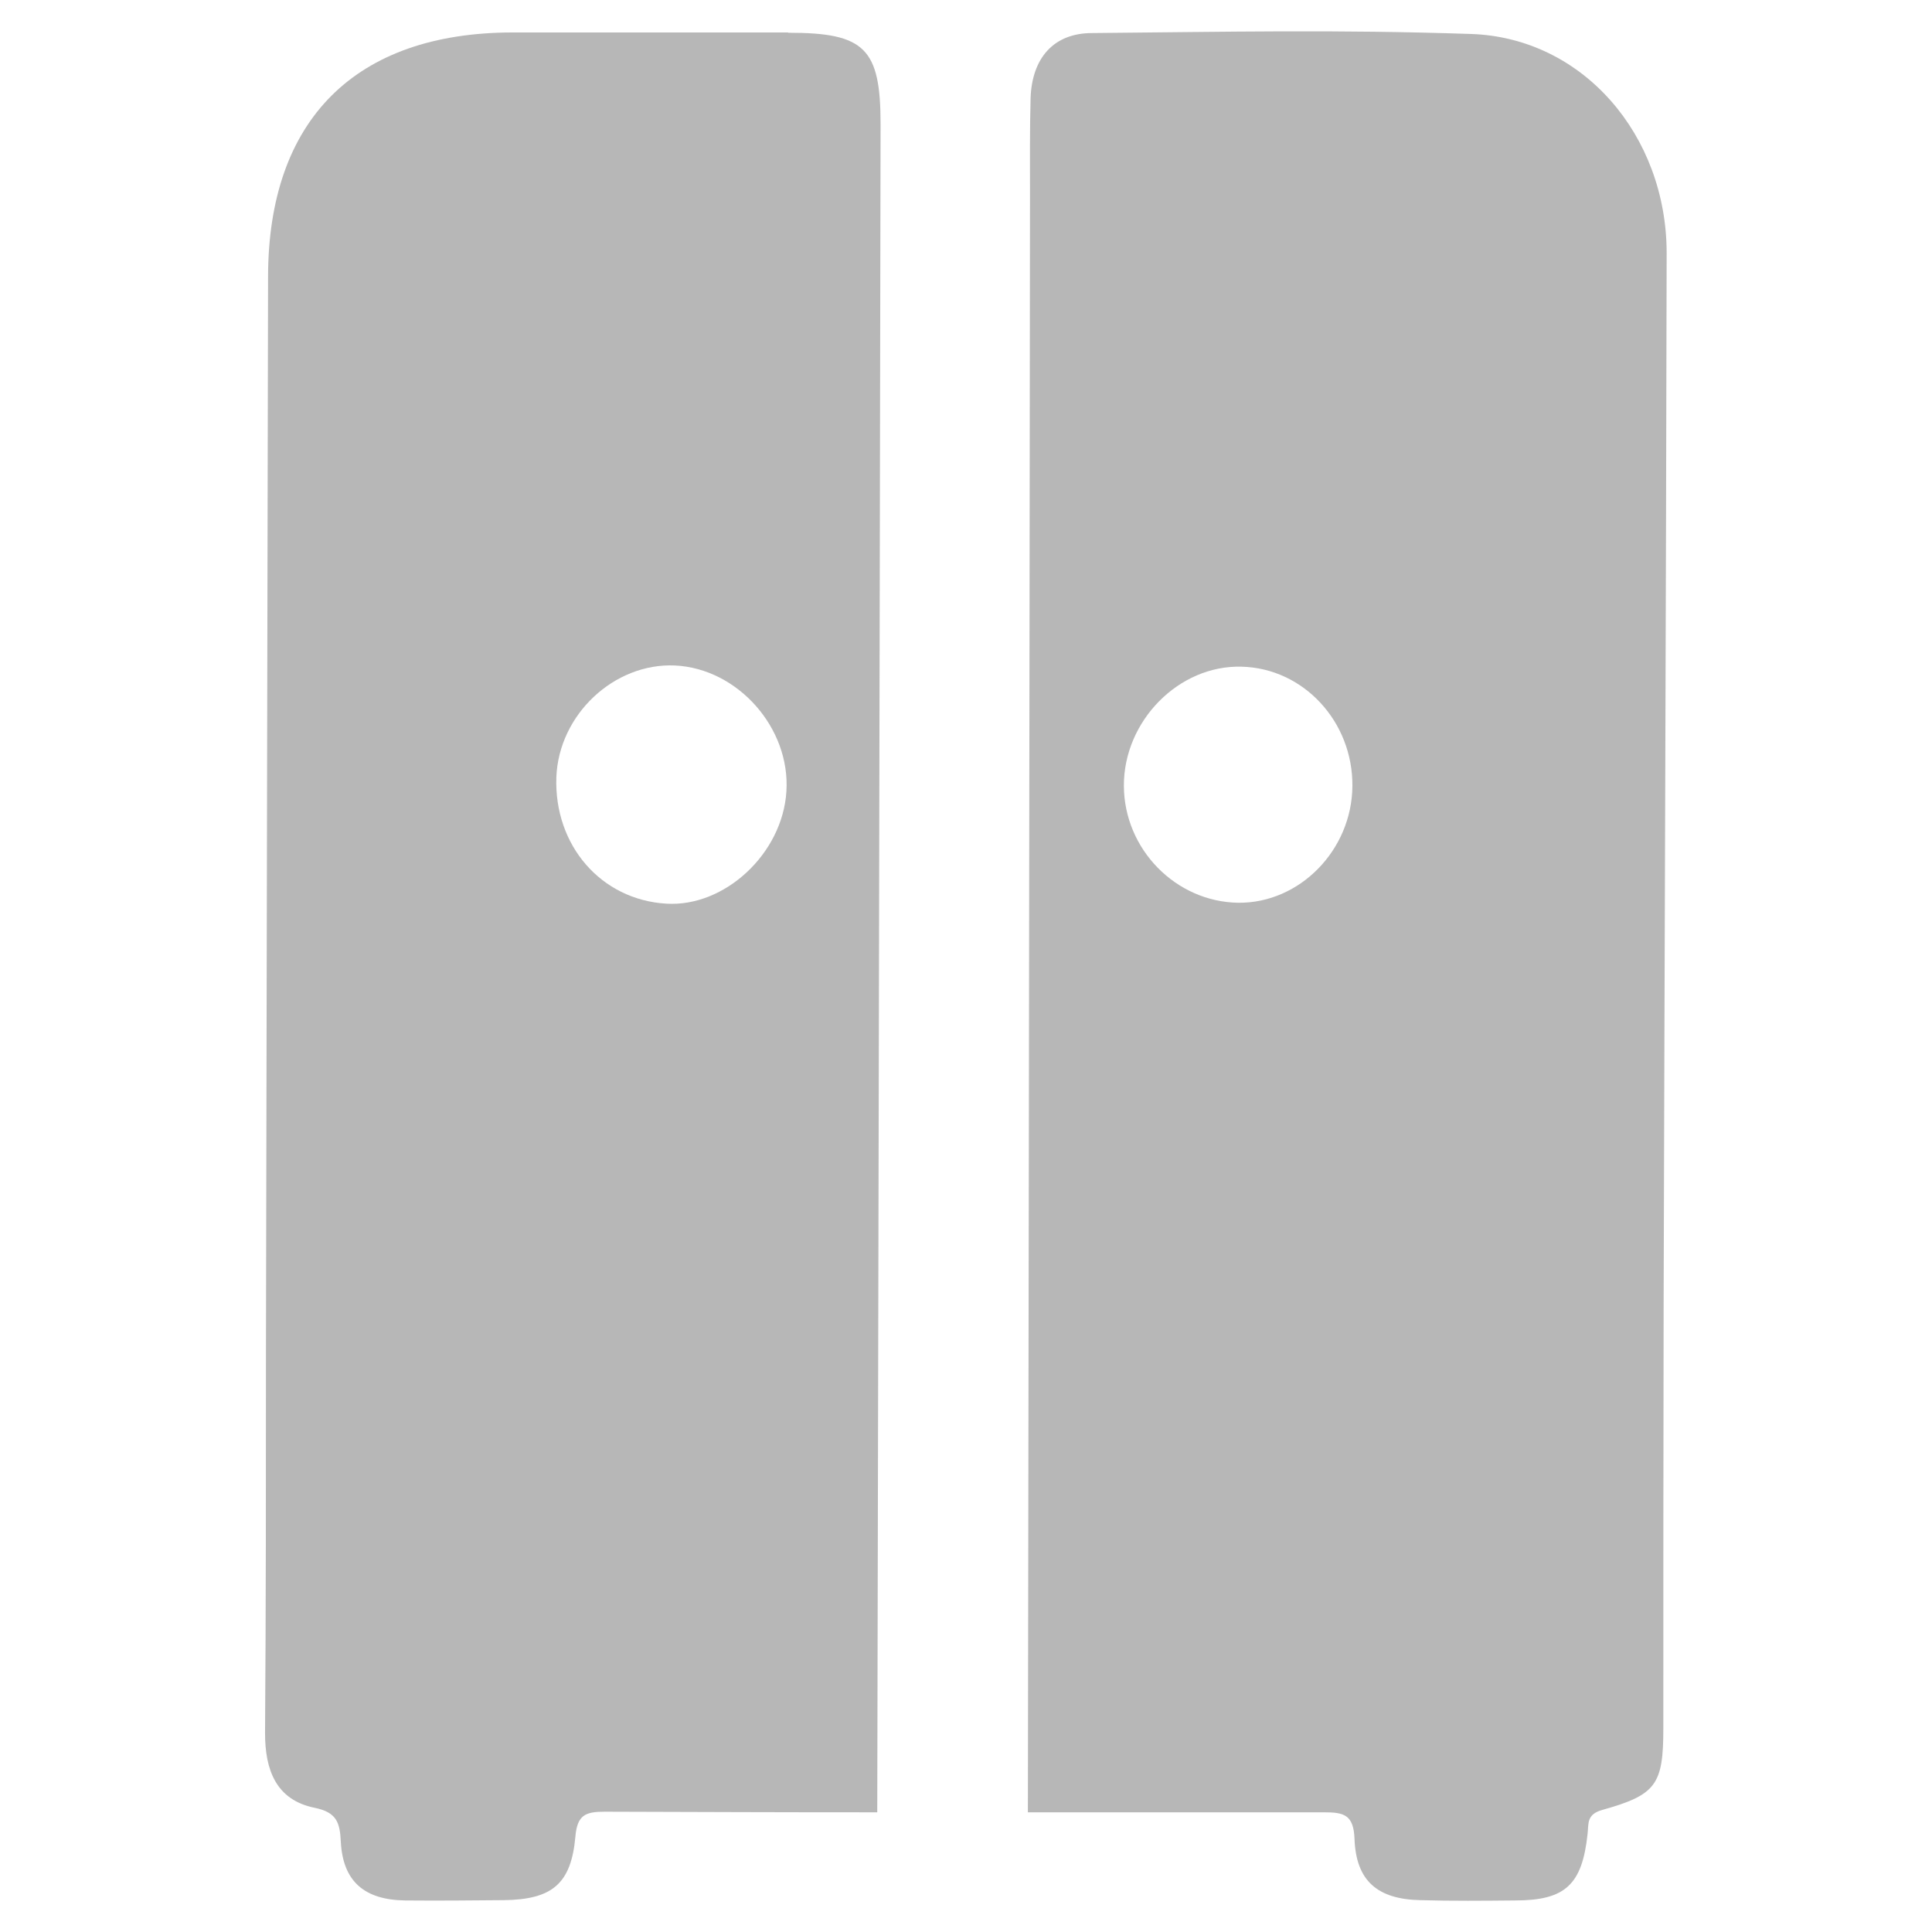
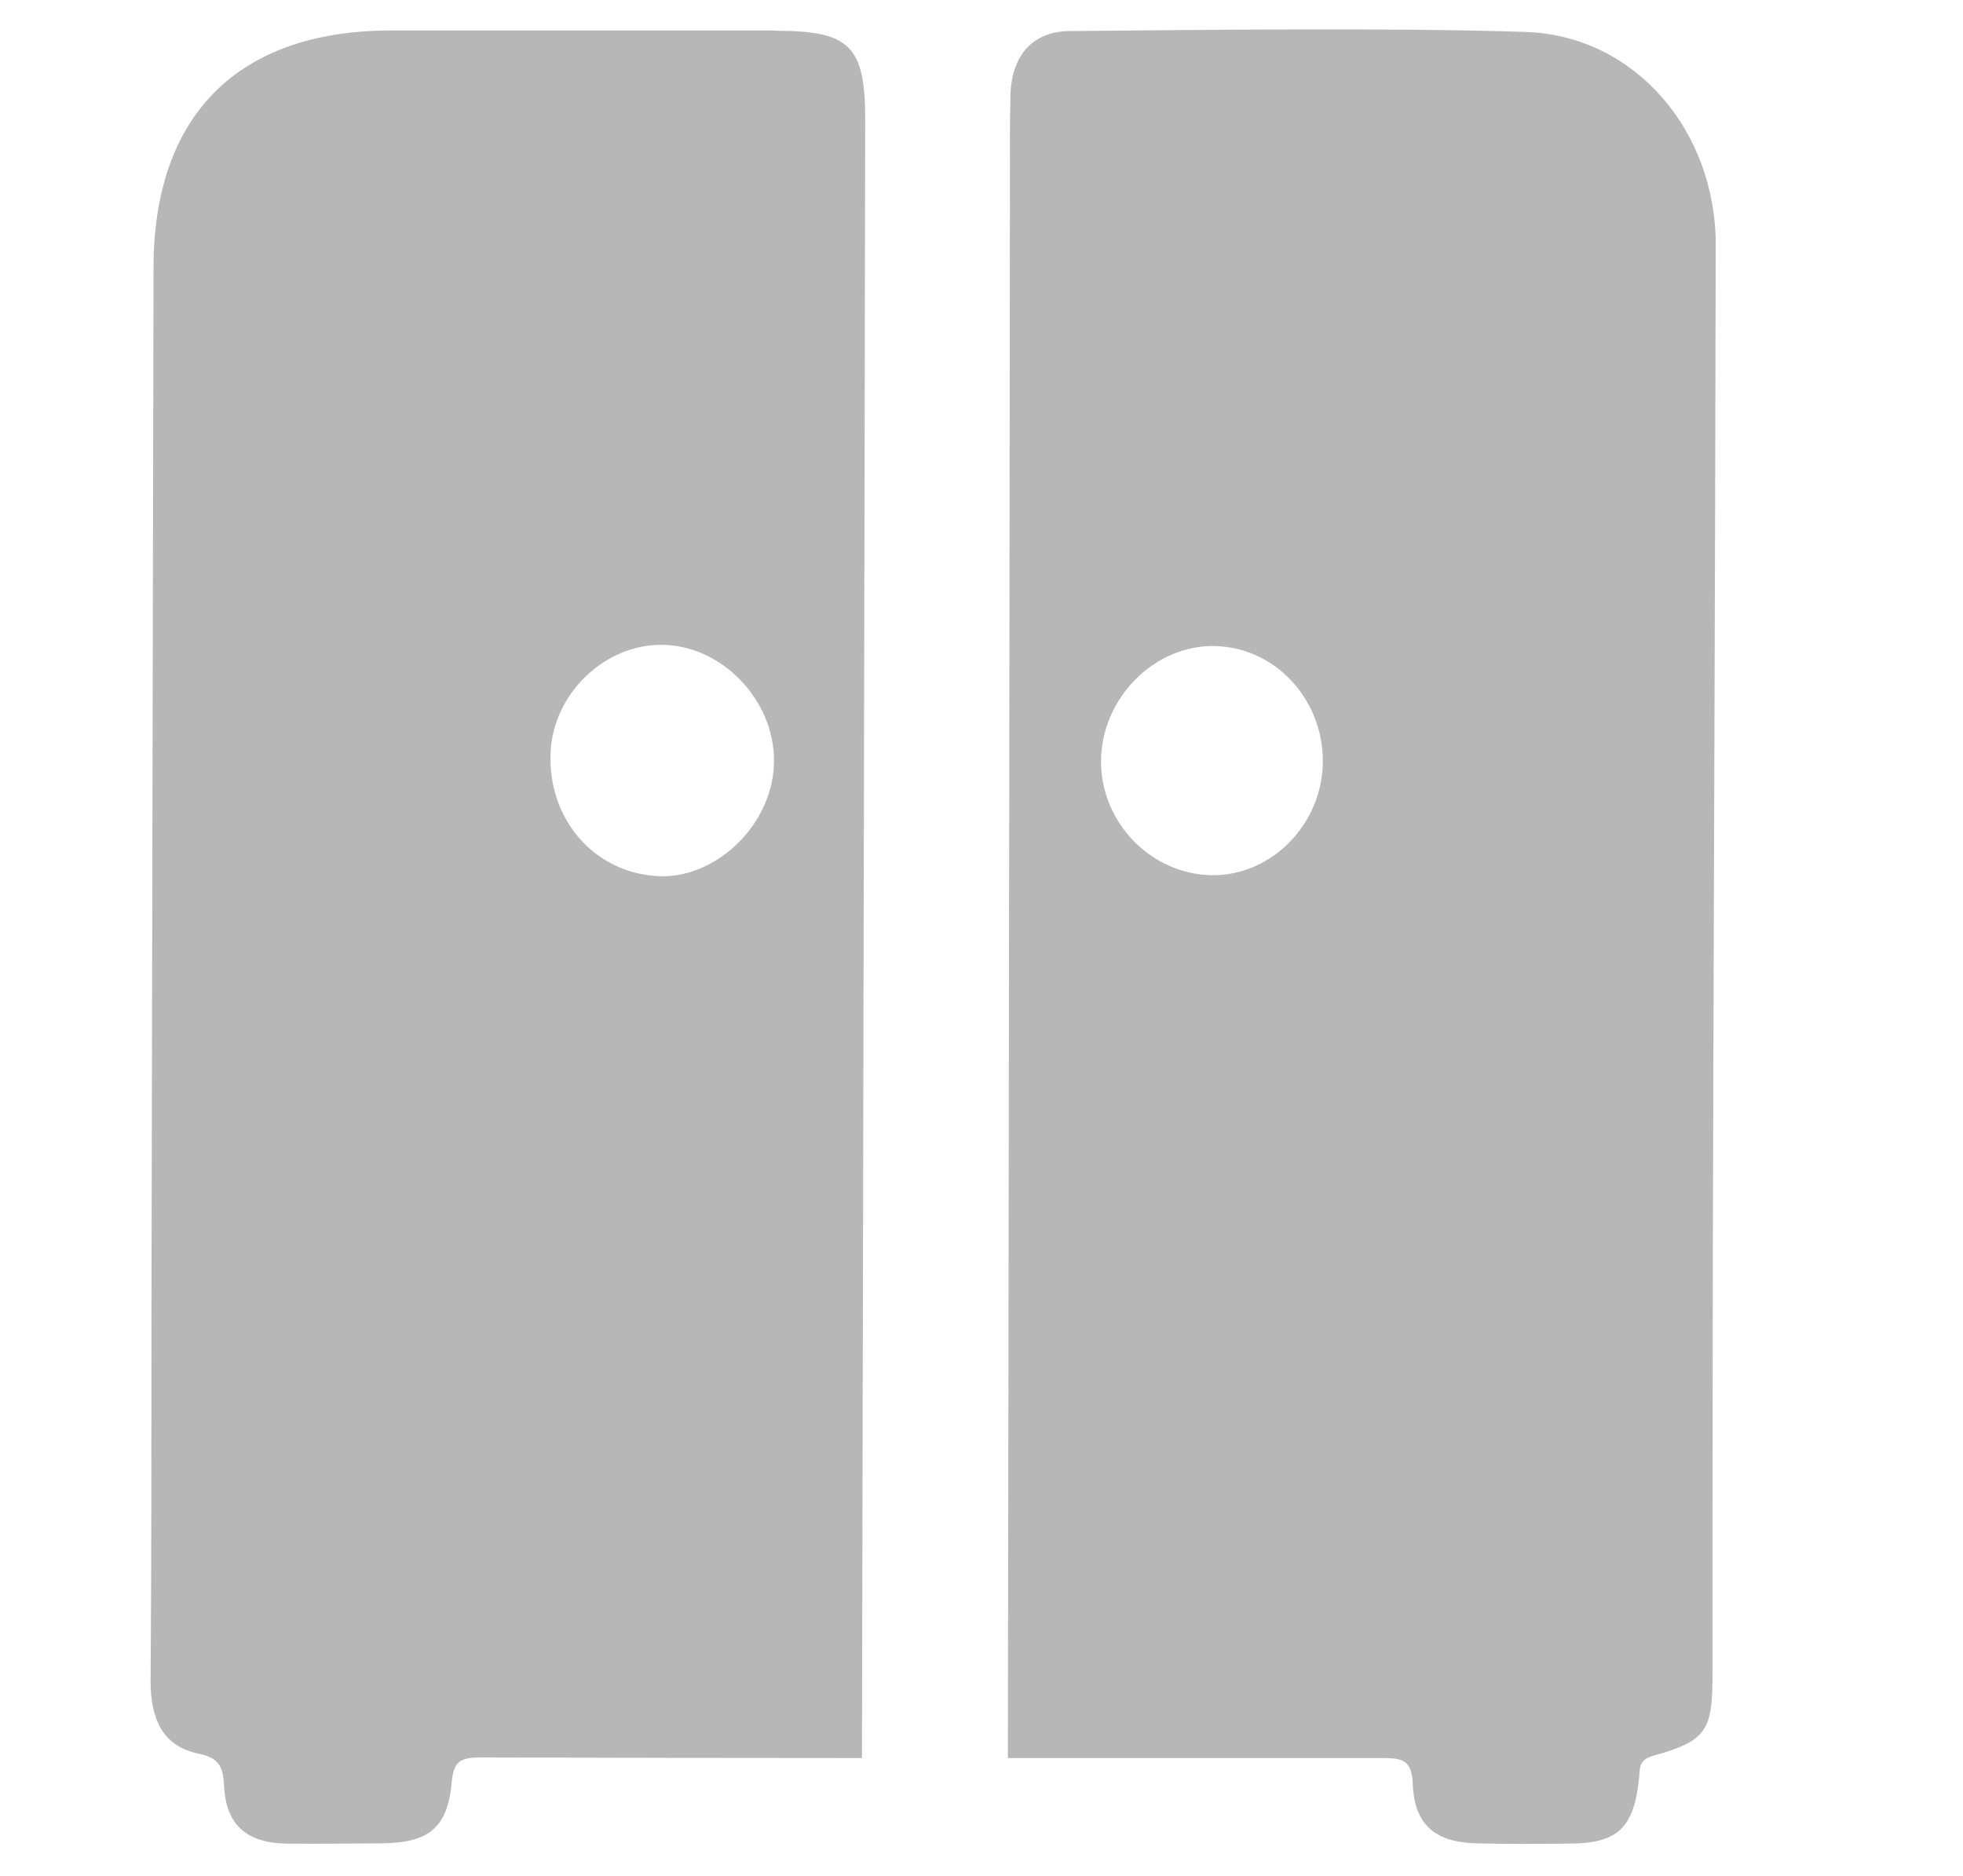
- <svg xmlns="http://www.w3.org/2000/svg" id="TabIcon_Wardrobe_" data-name="TabIcon_Wardrobe " viewBox="0 0 64 64" data-normalized-viewbox="64">
+ <svg xmlns="http://www.w3.org/2000/svg" viewBox="0 0 67 64">
  <defs>
    <style>
      .cls-1 {
        fill: #b7b7b7;
+       }
+ 
+       .cls-1, .cls-2 {
        stroke-width: 0px;
+       }
+ 
+       .cls-2 {
+         fill: #22282d;
+         opacity: 0;
      }
    </style>
  </defs>
-   <g transform="translate(8.78 1.035)">
-     <path class="cls-1" d="m17.32.04c-3.71,0-5.42,0-9.13,0C2.99.05.11,2.93.1,8.12c-.02,11.89-.05,23.79-.07,35.68,0,4.19,0,8.39-.03,12.58,0,1.21.36,2.21,1.64,2.47.73.15.84.48.87,1.13.07,1.31.78,1.92,2.13,1.94,1.09.01,2.18,0,3.27-.01,1.6-.02,2.23-.54,2.37-2.1.06-.72.33-.83.97-.83,3.68.01,5.35.02,9.03.02,0,0,.09-42.46.11-55.92,0-2.51-.52-3.03-3.05-3.03Zm-4.03,28.86c-2.16-.13-3.72-1.93-3.64-4.19.08-2.07,1.91-3.79,3.93-3.7,2.08.1,3.83,2.07,3.69,4.18-.13,2.05-2.04,3.83-3.98,3.71Z" />
-     <path class="cls-1" d="m39.94.09c-4.51-.15-8.03-.07-12.54-.03-1.28,0-1.99.83-2.04,2.14-.03,1.09-.02,2.18-.02,3.27-.01,13.02-.07,53.53-.07,53.53,3.6,0,6.2,0,9.8,0,.66,0,.99.07,1.02.88.05,1.4.77,2,2.18,2.03,1.05.03,2.1.02,3.14.01,1.66,0,2.22-.52,2.4-2.2.04-.35-.04-.65.49-.8,1.79-.5,2.02-.84,2.02-2.71,0-4.68,0-9.35.01-14.03.03-11.61.08-23.22.1-34.83,0-3.9-2.77-7.14-6.49-7.26Zm-7.7,28.78c-2.07-.03-3.78-1.77-3.79-3.87-.01-2.15,1.82-4.01,3.9-3.95,2.05.05,3.69,1.82,3.67,3.96-.02,2.12-1.75,3.88-3.78,3.86Z" />
+   <g id="TabIcon_Wardrobe_" data-name="TabIcon_Wardrobe ">
+     <path class="cls-1" d="m26.46,1.04c-3.71,0-9.42,0-13.13,0-5.21.01-8.08,2.89-8.09,8.08-.02,11.89-.05,23.79-.07,35.68,0,4.19,0,8.39-.03,12.58,0,1.21.36,2.21,1.64,2.47.73.15.84.48.87,1.13.07,1.31.78,1.92,2.13,1.94,1.09.01,2.18,0,3.27-.01,1.6-.02,2.23-.54,2.37-2.1.06-.72.33-.83.97-.83,3.68.01,9.35.02,13.03.02,0,0,.09-42.46.11-55.92,0-2.51-.52-3.03-3.05-3.03Zm-4.03,28.86c-2.16-.13-3.72-1.93-3.64-4.19.08-2.07,1.91-3.79,3.93-3.7,2.08.1,3.83,2.07,3.69,4.18-.13,2.05-2.04,3.83-3.98,3.71Z" />
+     <path class="cls-1" d="m52.07,1.09c-4.51-.15-11.03-.07-15.54-.03-1.28,0-1.99.83-2.04,2.14-.03,1.09-.02,2.18-.02,3.27-.01,13.02-.07,53.53-.07,53.53,3.6,0,9.2,0,12.8,0,.66,0,.99.07,1.02.88.05,1.4.77,2,2.18,2.03,1.05.03,2.1.02,3.14.01,1.66,0,2.22-.52,2.4-2.2.04-.35-.04-.65.49-.8,1.79-.5,2.02-.84,2.02-2.71,0-4.68,0-9.35.01-14.03.03-11.61.08-23.22.1-34.83,0-3.9-2.77-7.14-6.49-7.26Zm-10.7,28.78c-2.07-.03-3.78-1.77-3.79-3.87-.01-2.15,1.82-4.01,3.9-3.95,2.05.05,3.69,1.82,3.67,3.96-.02,2.12-1.75,3.88-3.78,3.86Z" />
+   </g>
+   <g id="_图层_3" data-name="图层 3">
+     <rect class="cls-2" x="64" y="61" width="3" height="3" />
+     <rect class="cls-2" width="3" height="3" />
  </g>
</svg>
